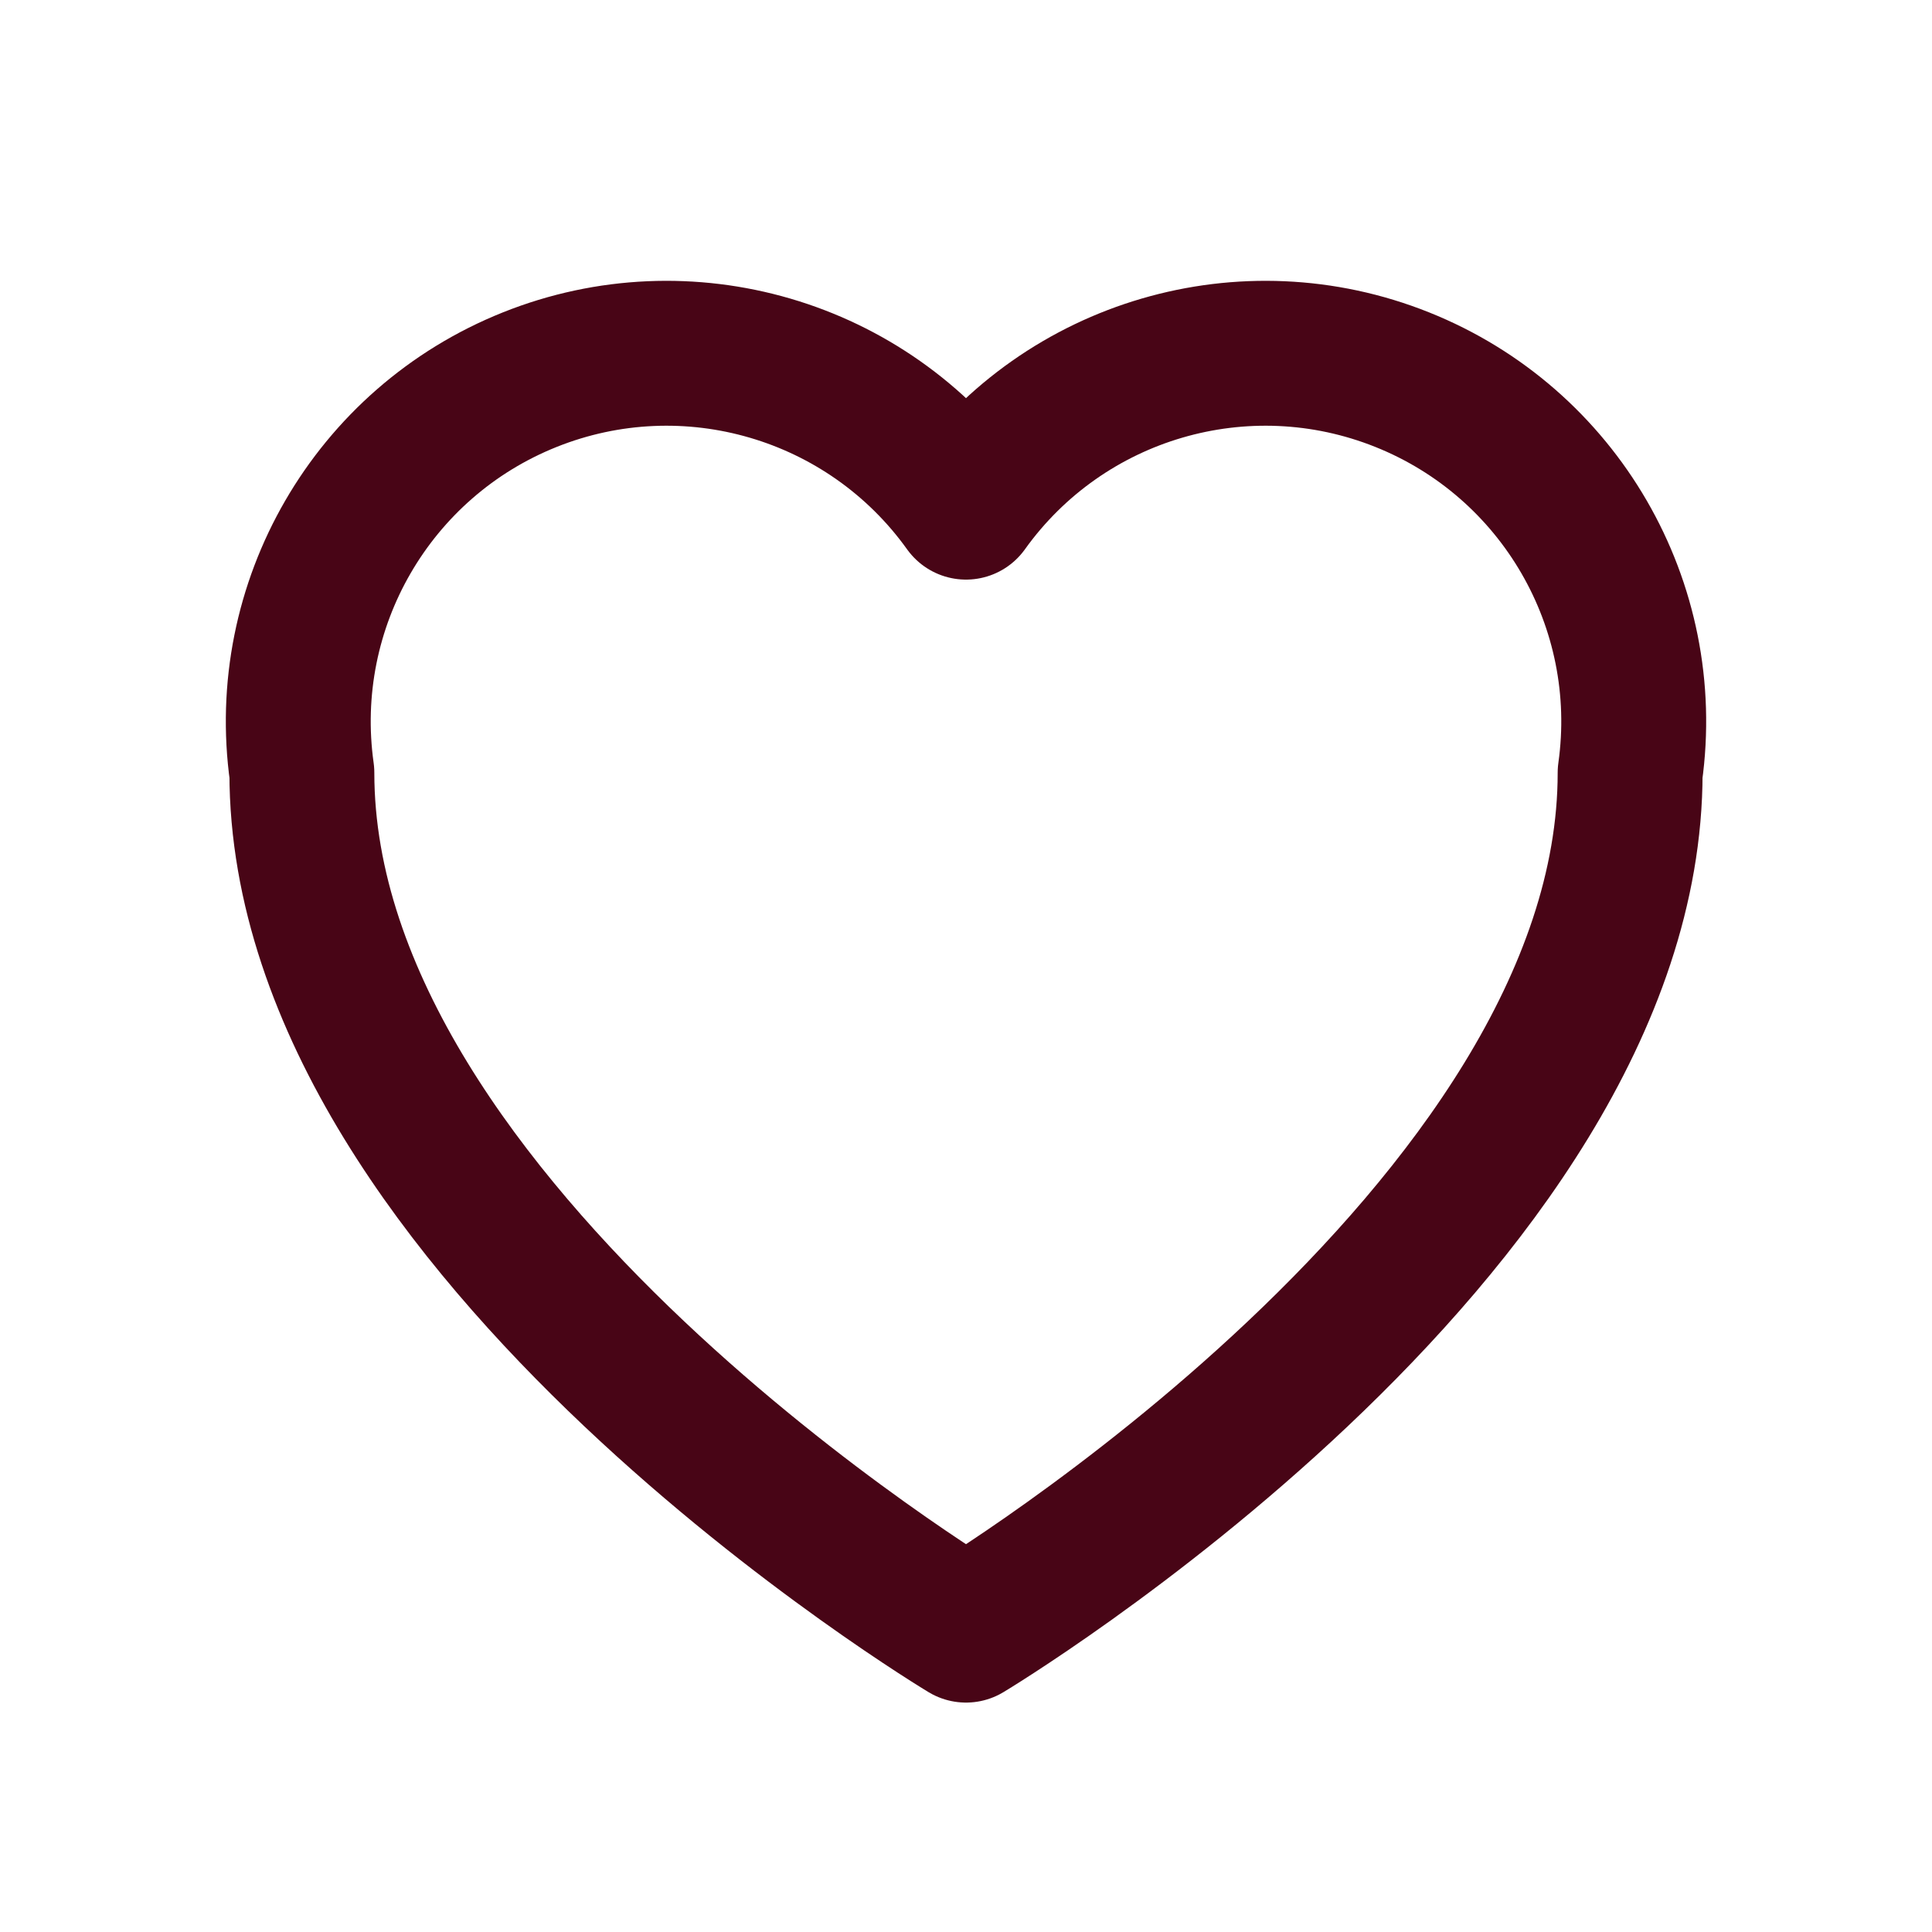
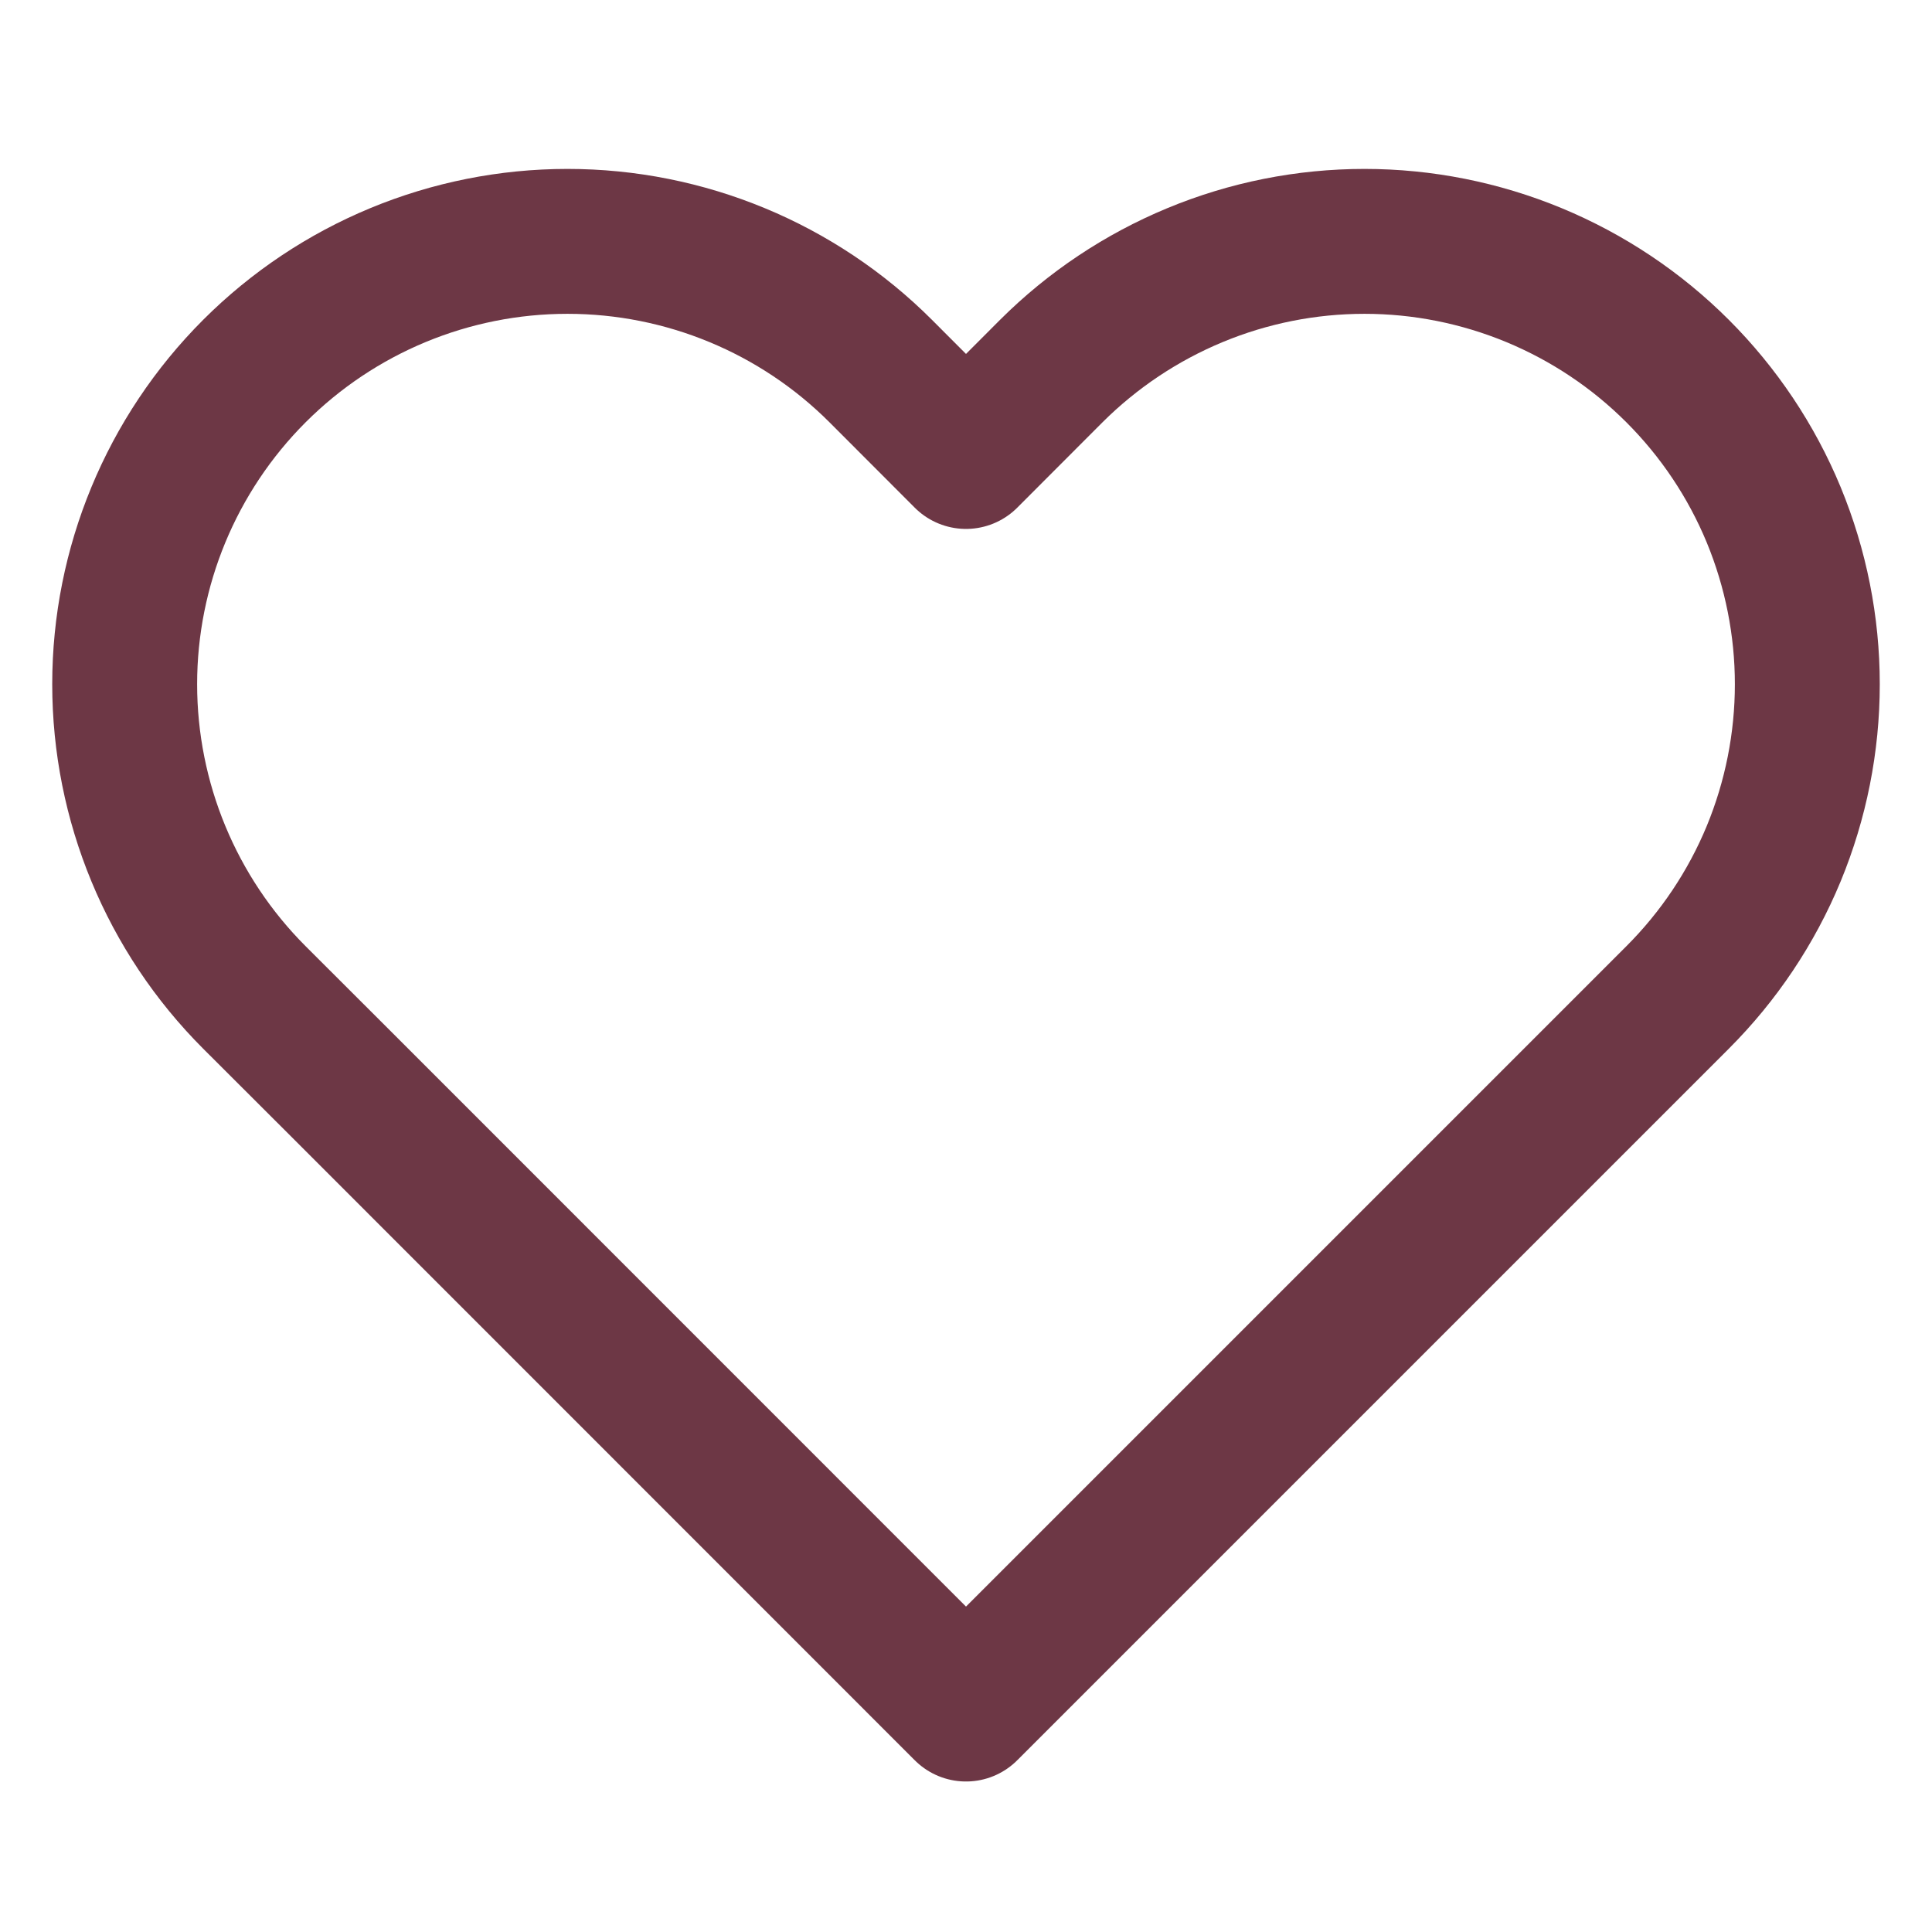
- <svg xmlns="http://www.w3.org/2000/svg" width="16" height="16" viewBox="0 0 16 16" fill="none">
-   <path d="M8 13.5s-5.5-3.3-5.5-7.1A3.05 3.05 0 0 1 8 4.2a3.05 3.05 0 0 1 5.5 2.2C13.5 10.2 8 13.5 8 13.5Z" stroke="#480516" stroke-width="1.2" stroke-linecap="round" stroke-linejoin="round" />
+ <svg xmlns="http://www.w3.org/2000/svg" preserveAspectRatio="none" overflow="visible" style="display: block;" width="15" height="15" viewBox="0 0 15 15" fill="none">
+   <g id="Icon">
+     <path id="Vector" d="M13.025 2.881C12.706 2.562 12.327 2.309 11.91 2.136C11.492 1.963 11.045 1.874 10.594 1.874C10.142 1.874 9.695 1.963 9.278 2.136C8.861 2.309 8.482 2.562 8.162 2.881L7.5 3.544L6.838 2.881C6.193 2.236 5.318 1.874 4.406 1.874C3.494 1.874 2.62 2.236 1.975 2.881C1.33 3.526 0.968 4.401 0.968 5.312C0.968 6.224 1.33 7.099 1.975 7.744L2.638 8.406L7.5 13.269L12.363 8.406L13.025 7.744C13.344 7.425 13.598 7.046 13.771 6.628C13.943 6.211 14.032 5.764 14.032 5.312C14.032 4.861 13.943 4.414 13.771 3.997C13.598 3.579 13.344 3.2 13.025 2.881Z" stroke="#6D3745" stroke-width="1.125" stroke-linecap="round" stroke-linejoin="round" />
+   </g>
</svg>
